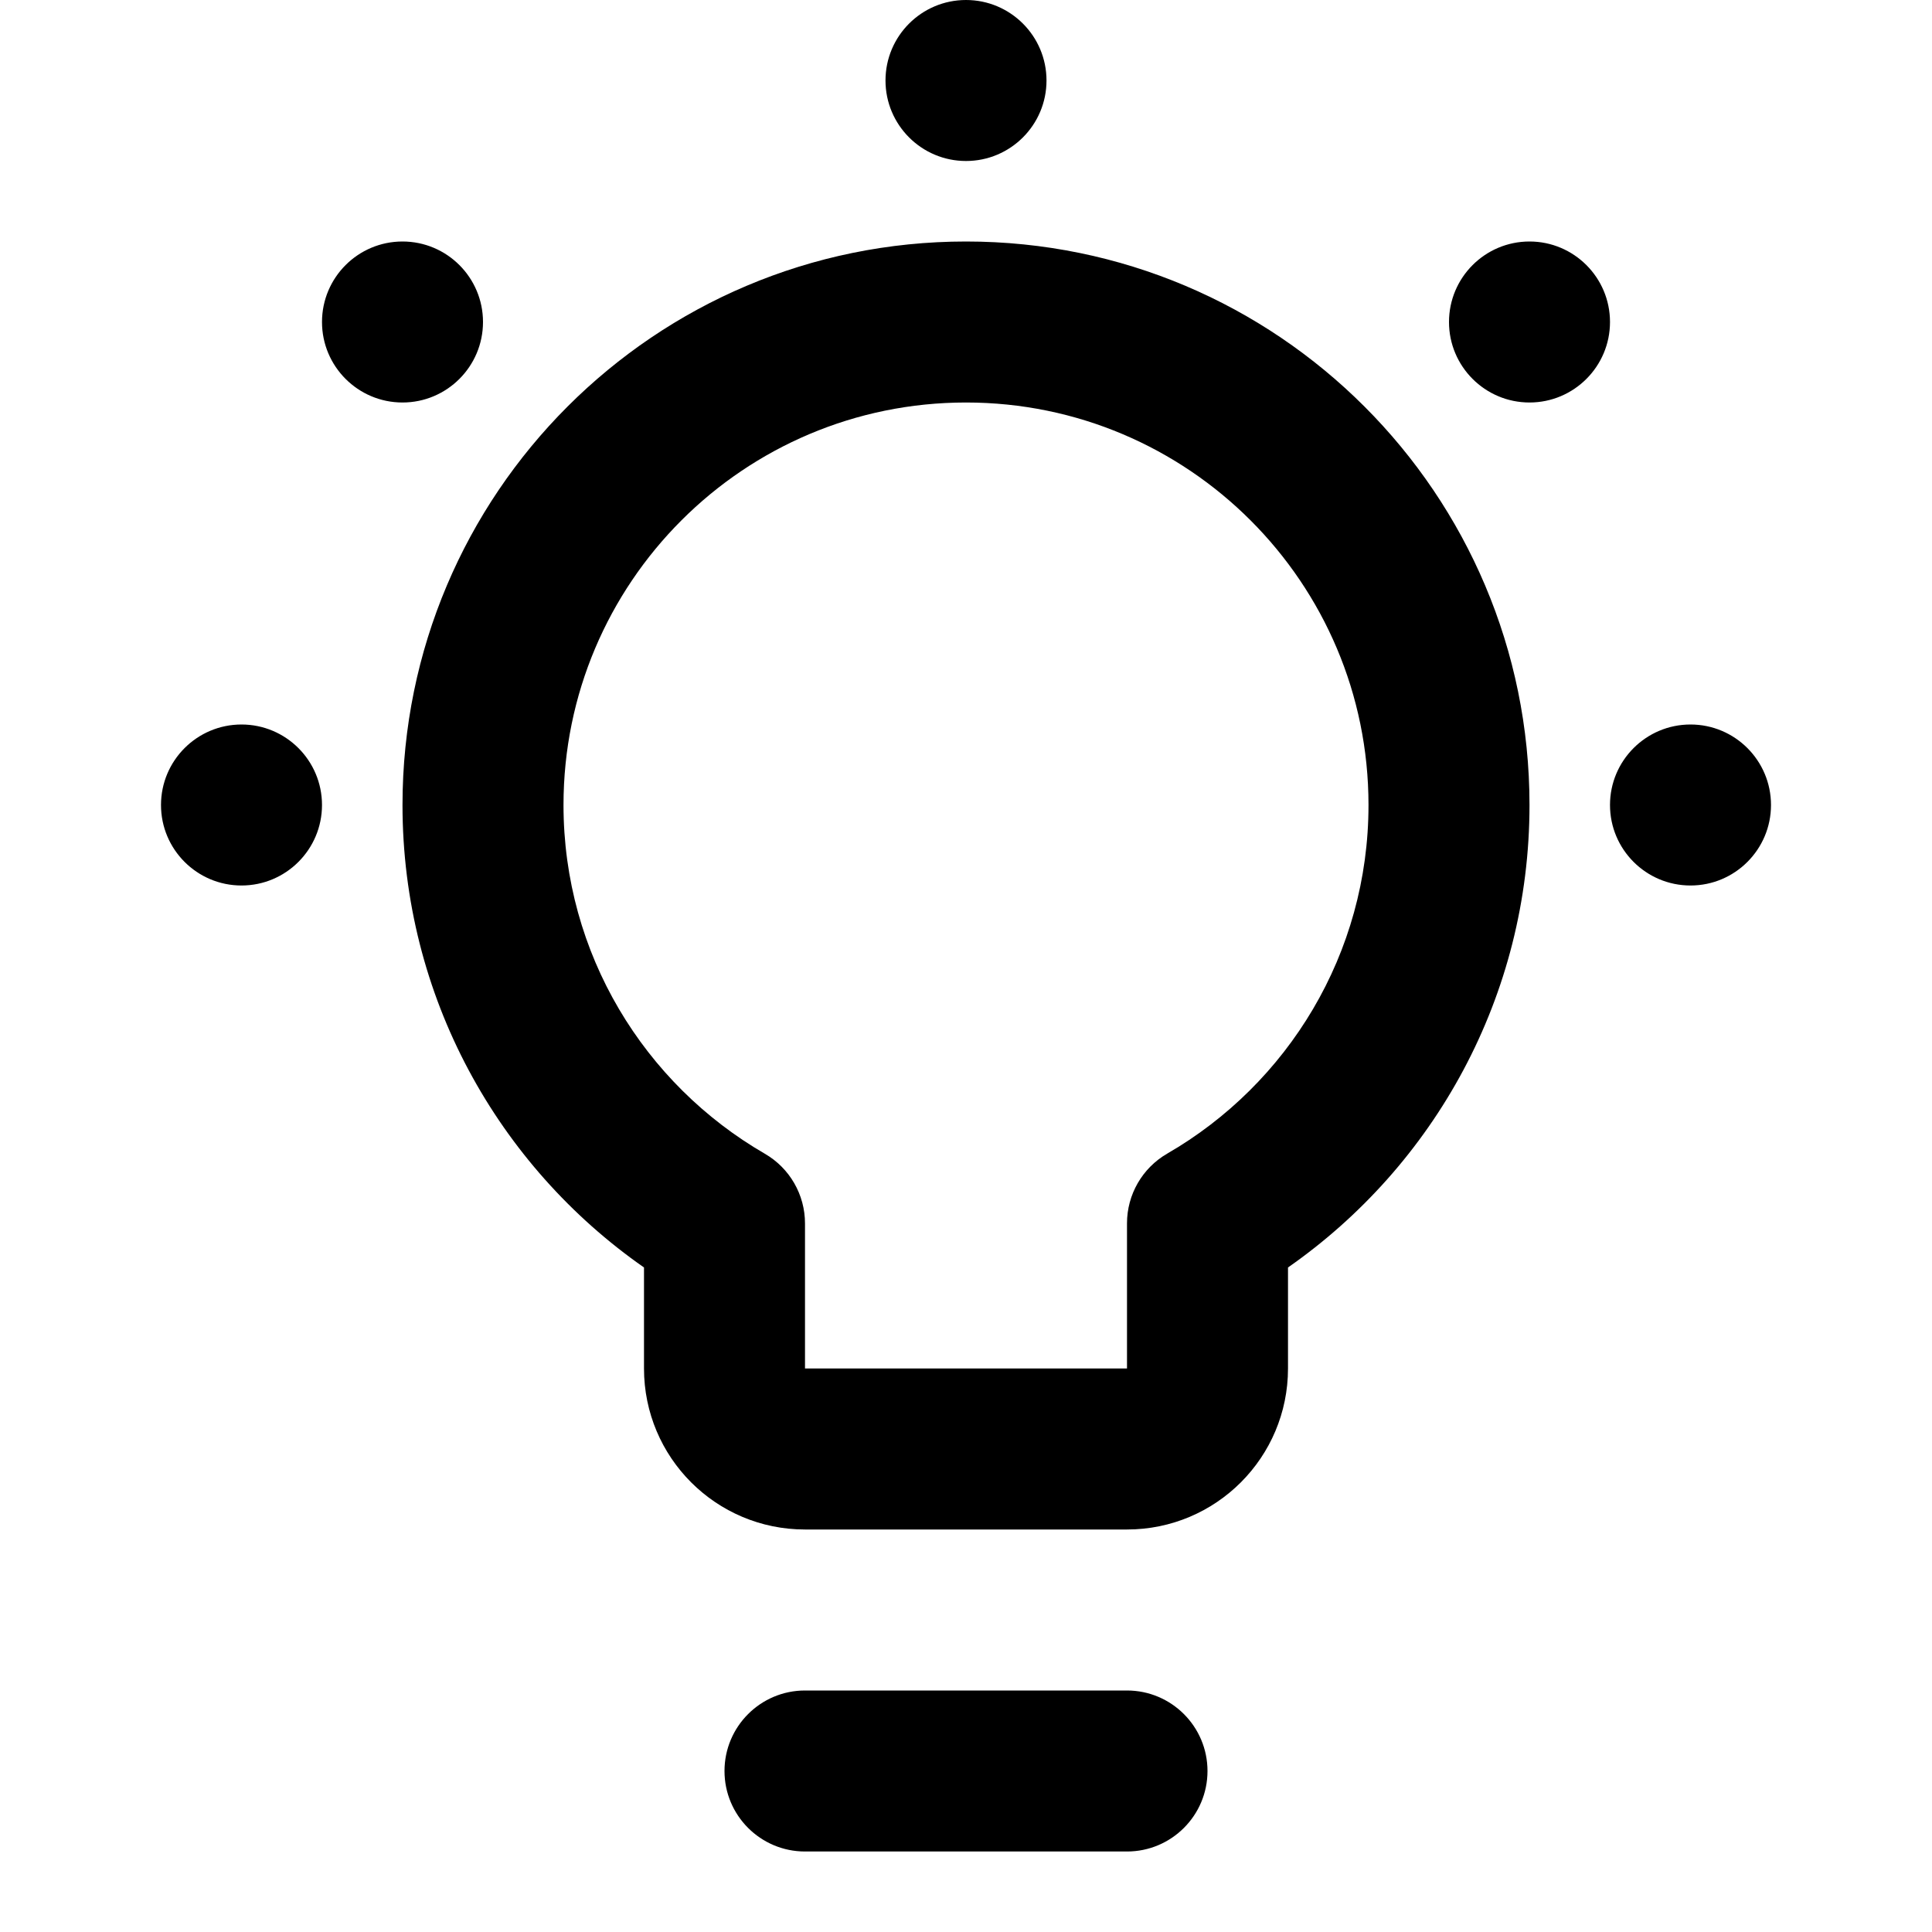
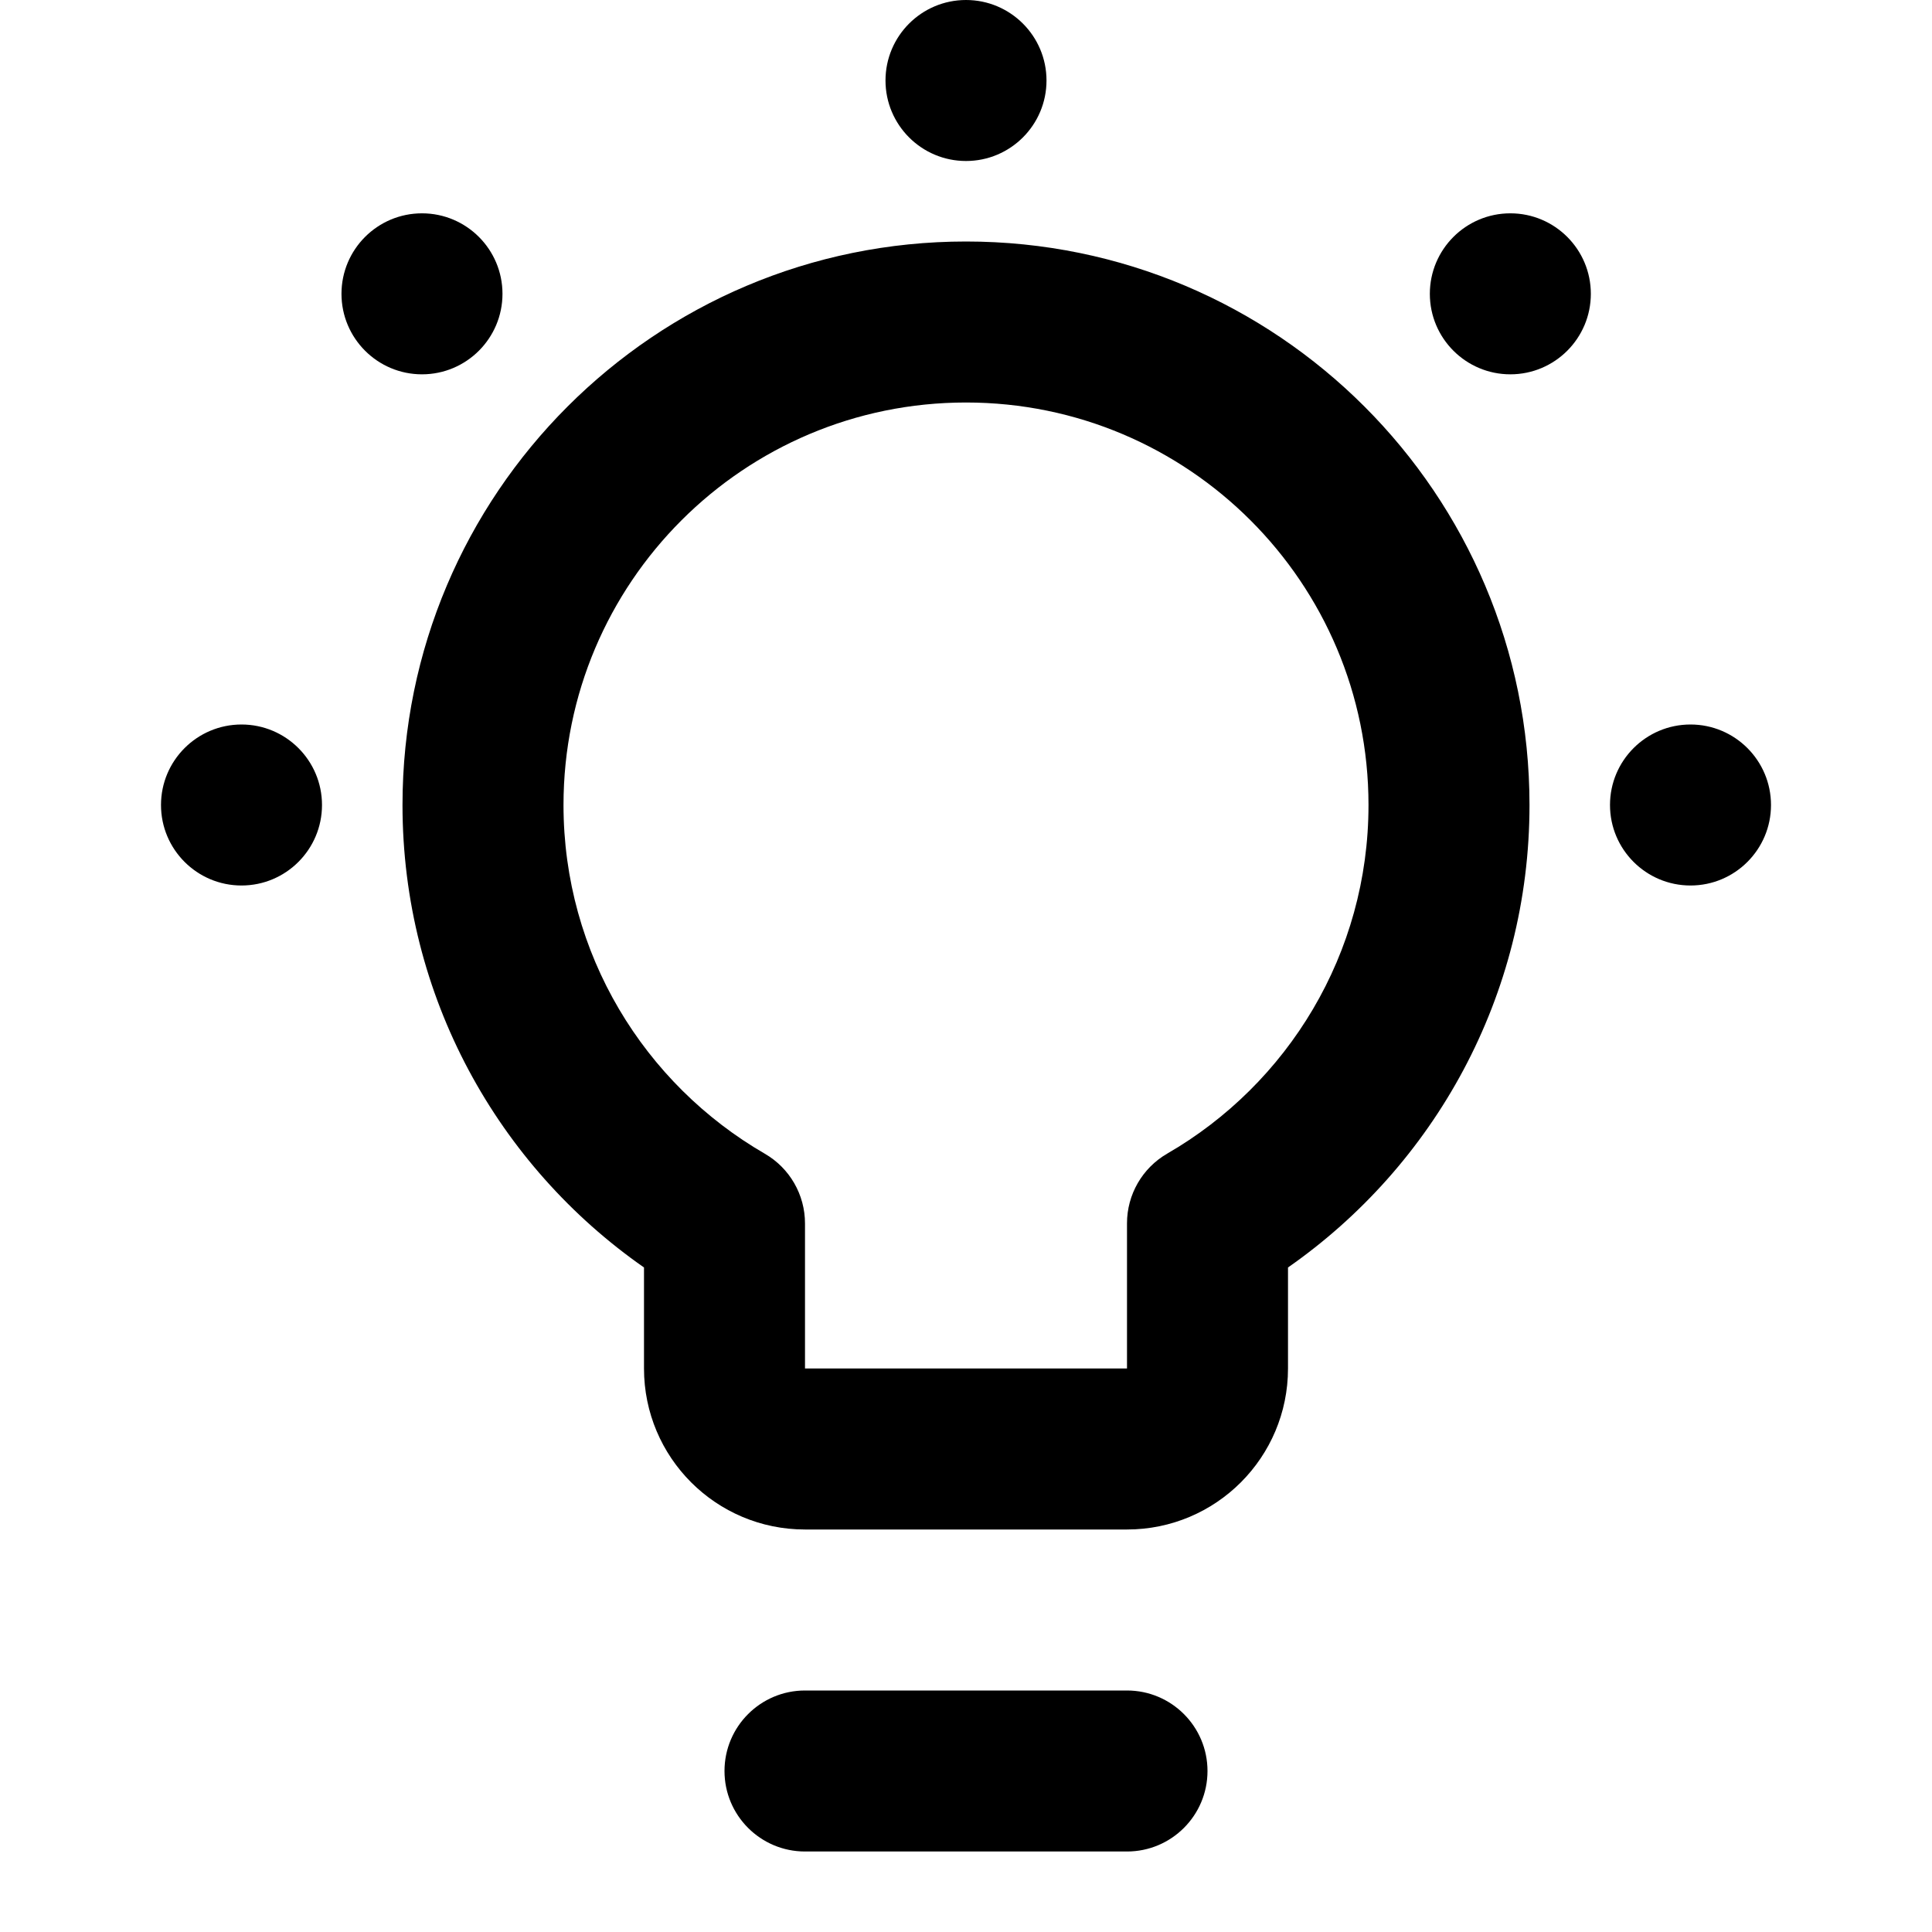
<svg xmlns="http://www.w3.org/2000/svg" width="24" height="24" fill="none" viewBox="0 0 24 24">
-   <path fill="#000" fill-rule="evenodd" d="M13 1c0 .552-.448 1-1 1s-1-.448-1-1 .448-1 1-1 1 .448 1 1M5 5c.552 0 1-.448 1-1s-.448-1-1-1-1 .448-1 1 .448 1 1 1m14 0c.552 0 1-.448 1-1s-.448-1-1-1-1 .448-1 1 .448 1 1 1M5 10c0-3.866 3.134-7 7-7s7 3.134 7 7c0 2.38-1.188 4.481-3 5.745V17c0 1.105-.895 2-2 2h-4c-1.105 0-2-.895-2-2v-1.255C6.188 14.481 5 12.38 5 10m7-5c-2.761 0-5 2.239-5 5 0 1.849 1.004 3.466 2.501 4.332a1 1 0 0 1 .499.866V17h4v-1.803a1 1 0 0 1 .499-.866C15.996 13.466 17 11.849 17 10c0-2.761-2.239-5-5-5m-8 5c0 .552-.448 1-1 1s-1-.448-1-1 .448-1 1-1 1 .448 1 1m18 0c0 .552-.448 1-1 1s-1-.448-1-1 .448-1 1-1 1 .448 1 1M10 21c-.552 0-1 .448-1 1s.448 1 1 1h4c.552 0 1-.448 1-1s-.448-1-1-1z" />
+   <path fill="#000" fill-rule="evenodd" d="M13 1c0 .552-.448 1-1 1s-1-.448-1-1 .448-1 1-1 1 .448 1 1M5.242 4.65c.552 0 1-.448 1-1s-.448-1-1-1-1 .448-1 1 .448 1 1 1m13.52 0c.552 0 1-.448 1-1s-.448-1-1-1-1 .448-1 1 .448 1 1 1M5 10c0-3.866 3.134-7 7-7s7 3.134 7 7c0 2.38-1.188 4.481-3 5.745V17c0 1.105-.895 2-2 2h-4c-1.105 0-2-.895-2-2v-1.255C6.188 14.481 5 12.38 5 10m7-5c-2.761 0-5 2.239-5 5 0 1.849 1.004 3.466 2.501 4.332a1 1 0 0 1 .499.866V17h4v-1.803a1 1 0 0 1 .499-.866C15.996 13.466 17 11.849 17 10c0-2.761-2.239-5-5-5m-8 5c0 .552-.448 1-1 1s-1-.448-1-1 .448-1 1-1 1 .448 1 1m18 0c0 .552-.448 1-1 1s-1-.448-1-1 .448-1 1-1 1 .448 1 1M10 21c-.552 0-1 .448-1 1s.448 1 1 1h4c.552 0 1-.448 1-1s-.448-1-1-1z" />
</svg>
